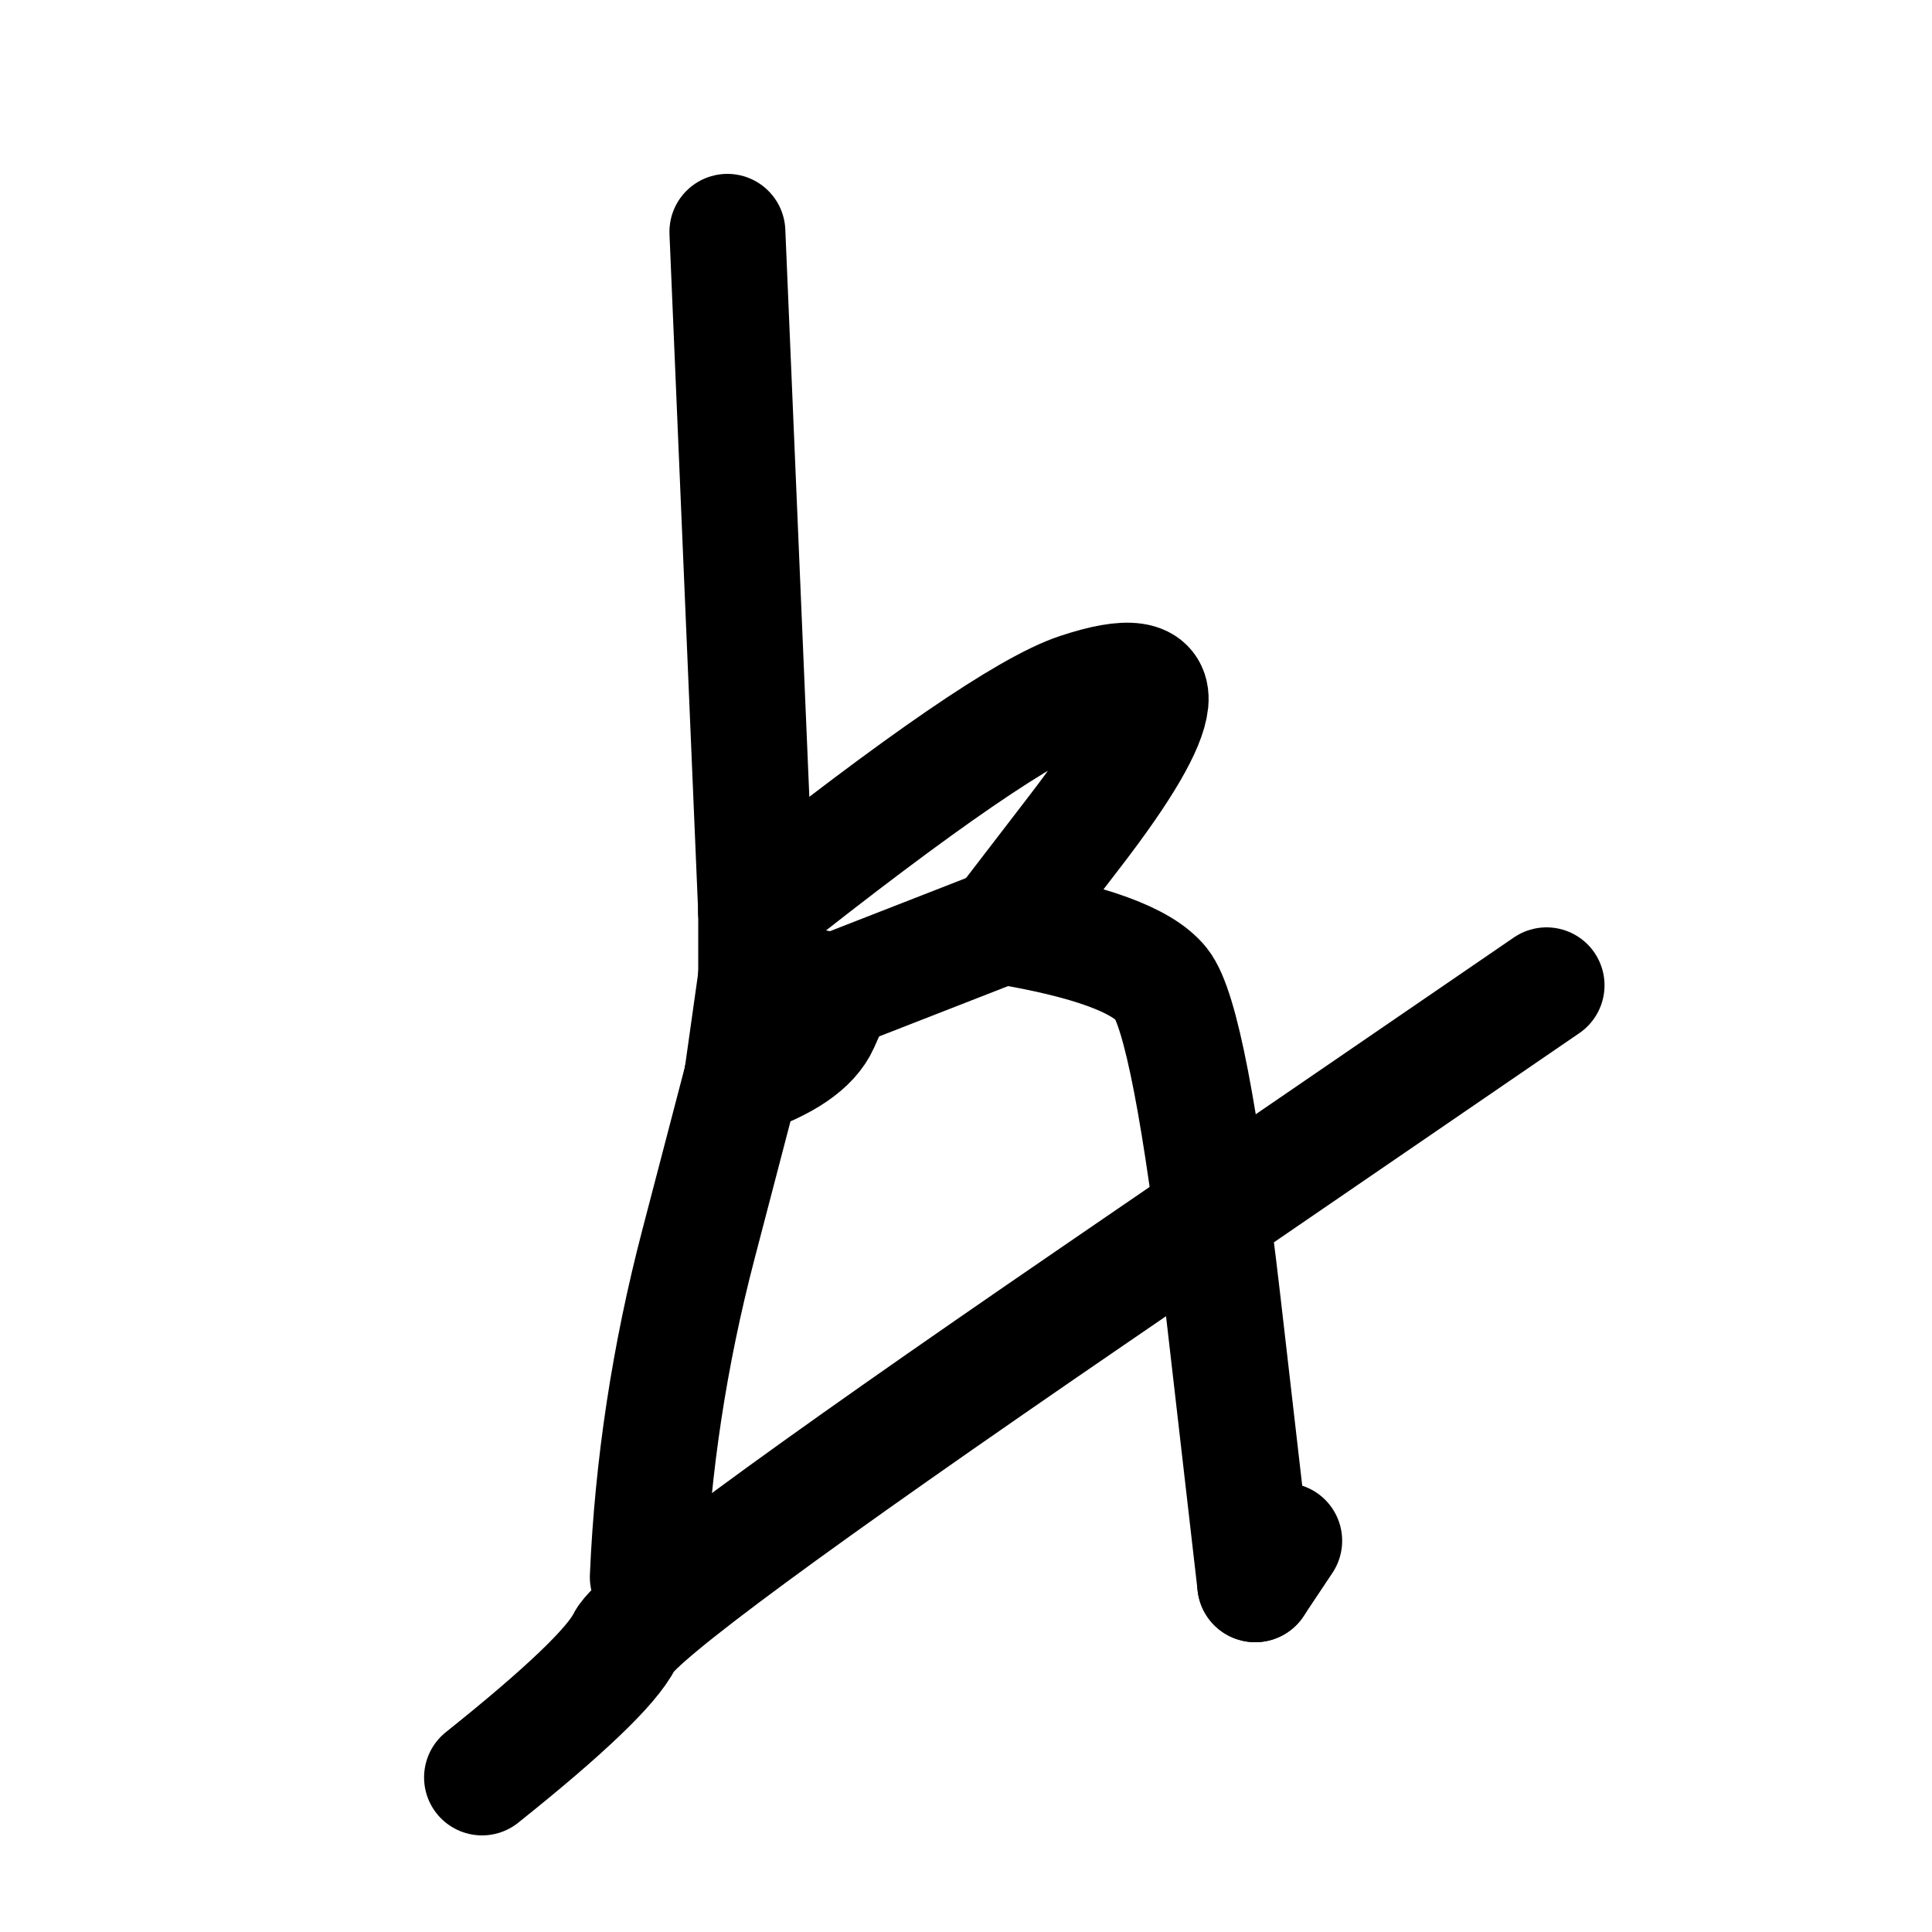
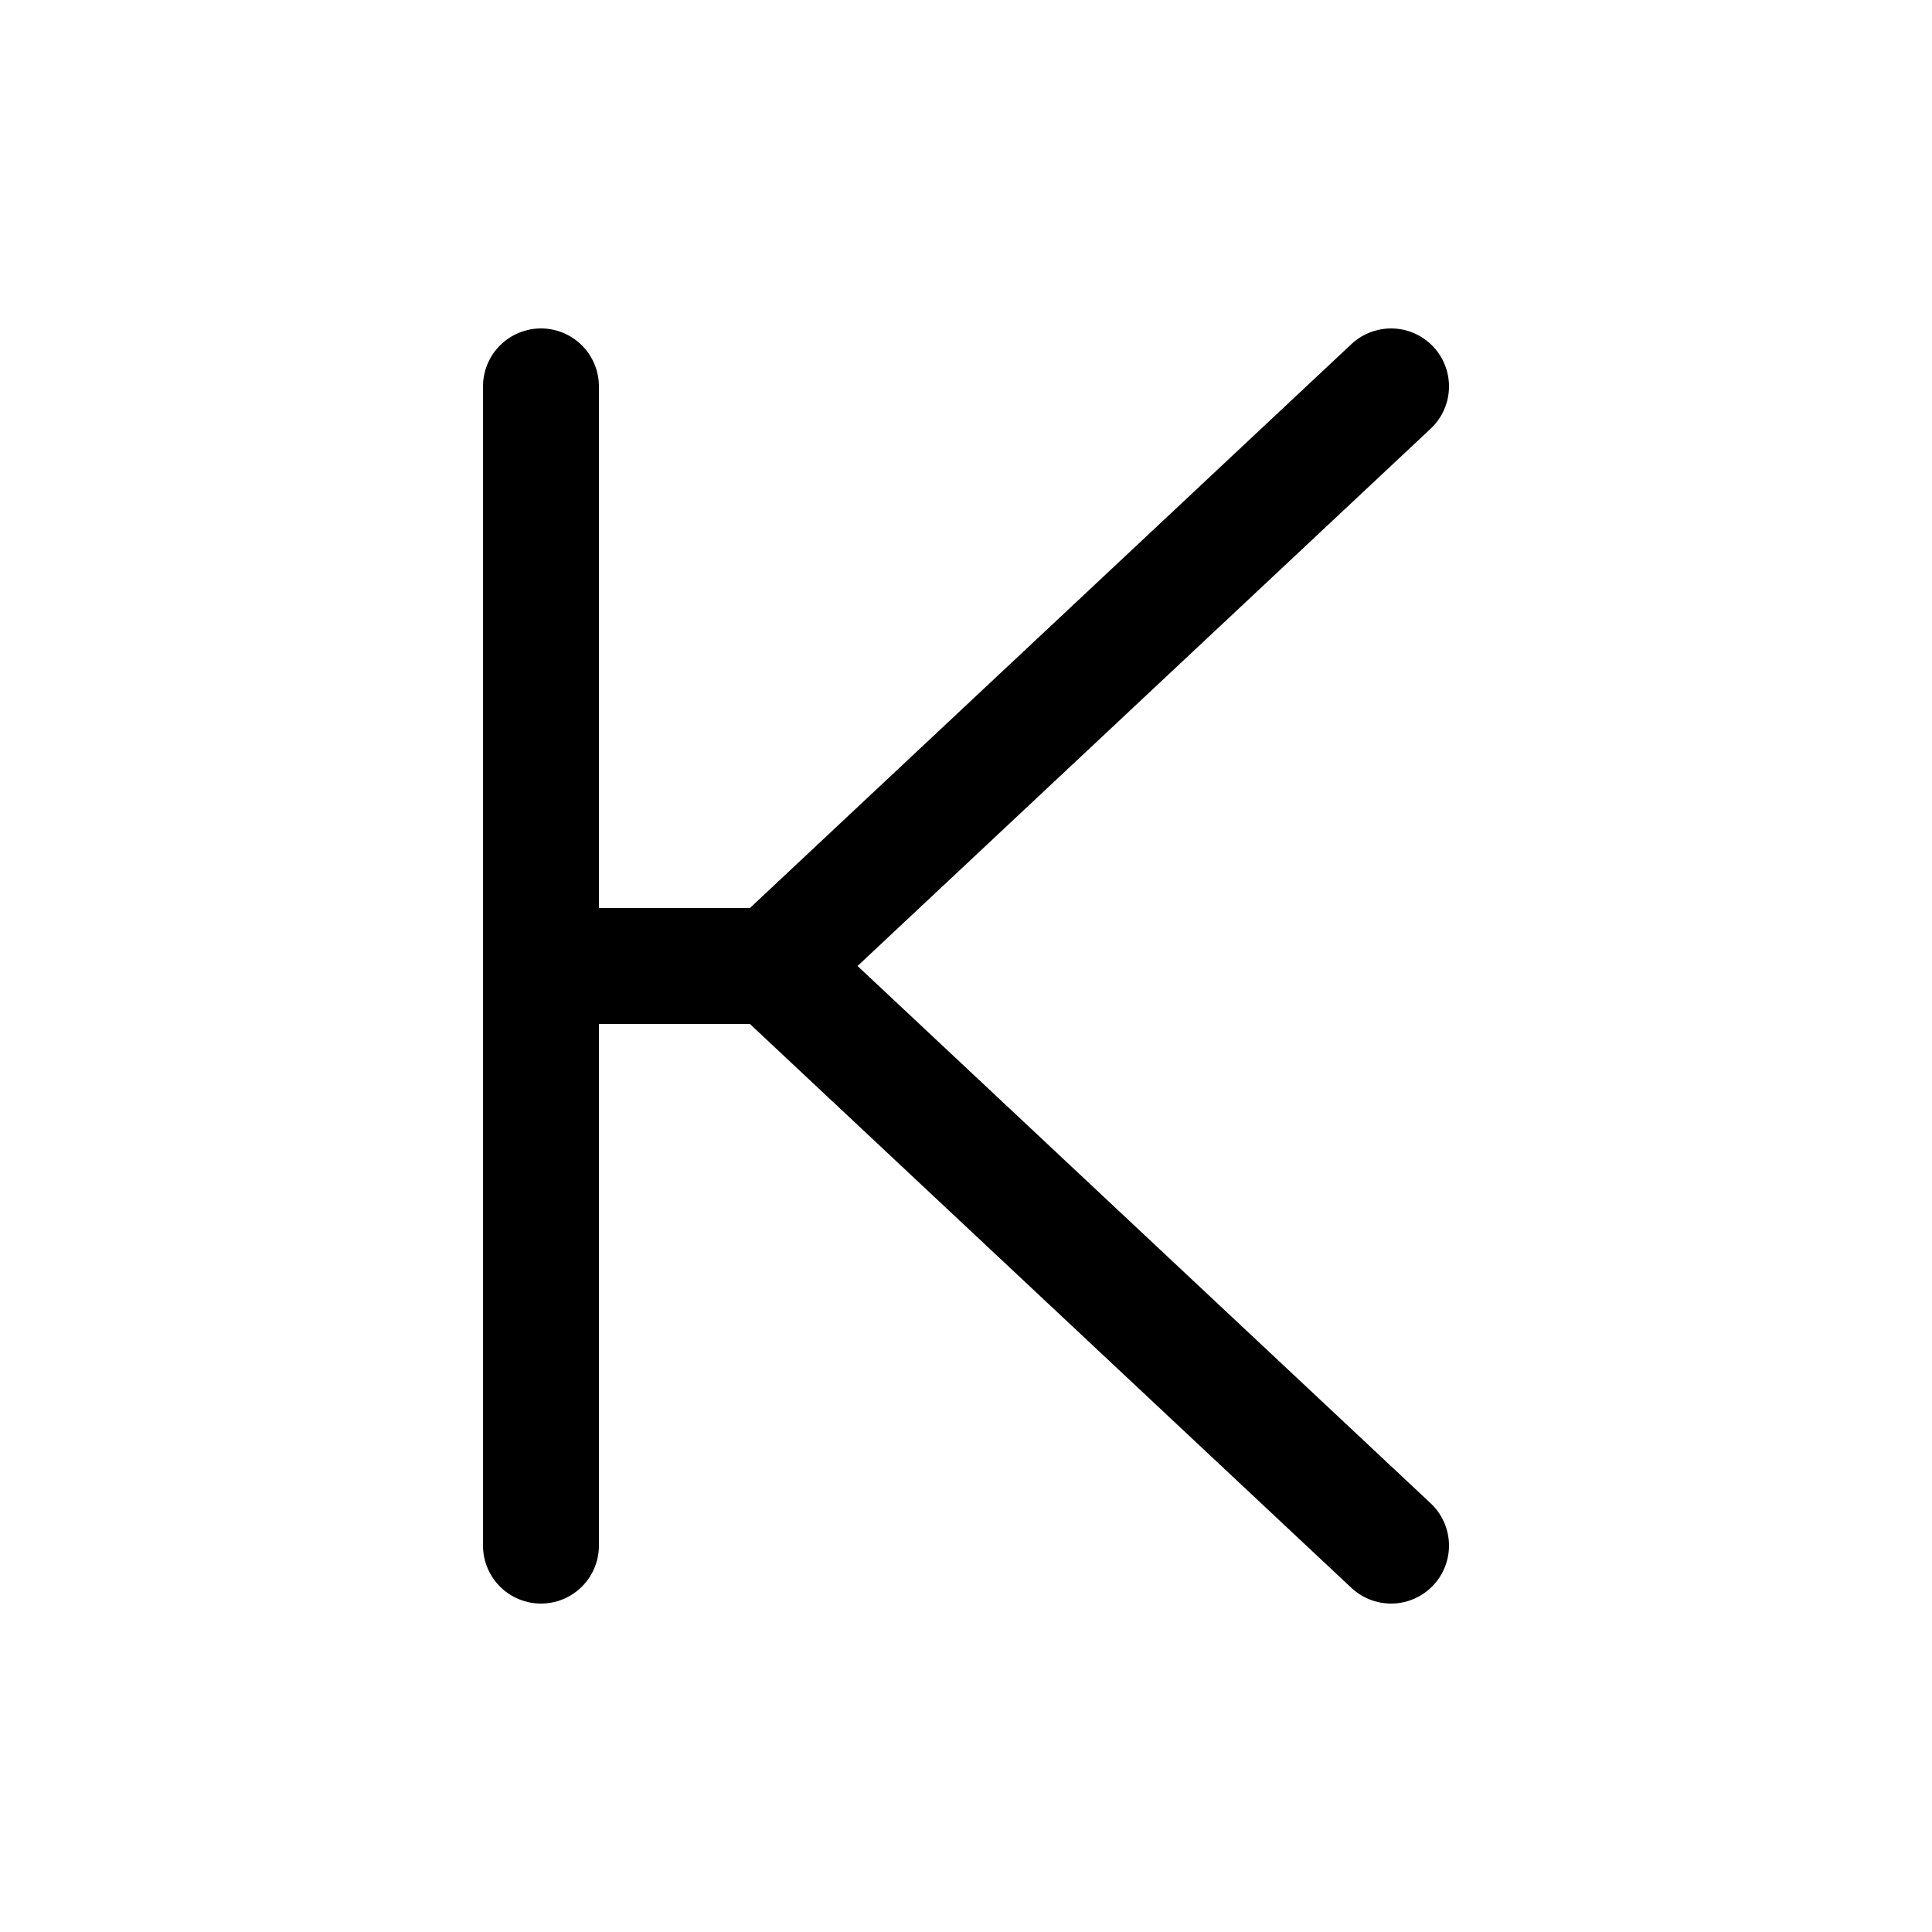
<svg xmlns="http://www.w3.org/2000/svg" viewBox="0 0 100 100" fill="none">
-   <g fill="none" stroke="currentColor" stroke-width="6" stroke-linecap="round" stroke-linejoin="round">
-     <path d="M33.53 81.63 Q33.90 73.02 36.15 64.41 L38.40 55.80" />
-     <path d="M37.65 12.00 L39.14 47.19" />
-     <path d="M38.40 55.80 L39.14 50.56" />
-     <path d="M38.40 55.80 Q41.76 54.67 42.51 52.99 L43.26 51.30" />
-     <path d="M39.14 47.19 L39.14 50.56" />
-     <path d="M39.14 47.19 Q51.87 37.08 55.80 35.77 Q59.73 34.46 59.55 36.33 Q59.36 38.20 55.61 43.07 L51.87 47.94" />
-     <path d="M39.14 50.56 L43.26 51.30" />
-     <path d="M43.26 51.30 L51.87 47.94" />
-     <path d="M51.87 47.94 Q58.61 49.06 60.11 50.93 Q61.60 52.80 63.29 67.40 L64.97 82.00" />
-     <path d="M64.97 82.00 L66.47 79.75" />
-     <path d="M24.95 92.00 Q31.36 86.88 32.32 84.95 Q33.28 83.03 56.66 67.02 L80.05 51.00" />
+   <g stroke="currentColor" stroke-width="6" stroke-linecap="round" stroke-linejoin="round">
+     <path d="M28 20V80" />
+     <path d="M72 20L40 50L72 80" />
+     <path d="M28 50H40" />
  </g>
</svg>
